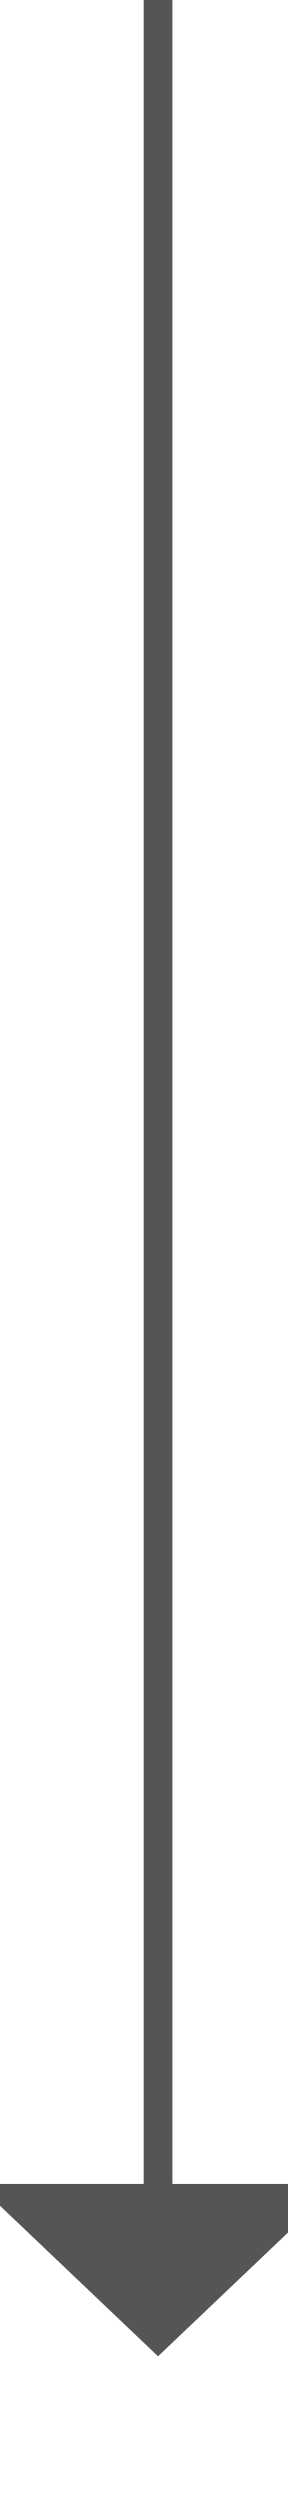
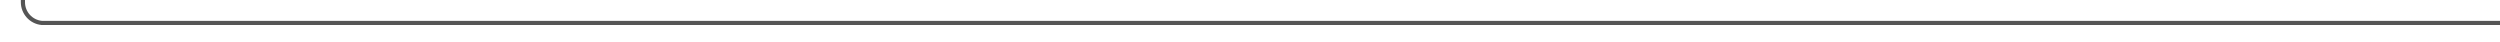
- <svg xmlns="http://www.w3.org/2000/svg" version="1.1" width="10px" height="87px" preserveAspectRatio="xMidYMin meet" viewBox="301 429  8 87">
-   <path d="M 305.5 429  L 305.5 506  " stroke-width="1" stroke="#555555" fill="none" />
-   <path d="M 299.2 505  L 305.5 511  L 311.8 505  L 299.2 505  Z " fill-rule="nonzero" fill="#555555" stroke="none" />
+ <svg xmlns="http://www.w3.org/2000/svg" version="1.1" width="600px" height="10px" preserveAspectRatio="xMinYMid meet" viewBox="144 1040  600 8">
+   <path d="M 744 1044.5  L 154 1044.5  A 5 5 0 0 1 149.5 1039.5 L 149.5 404  A 5 5 0 0 1 154.5 399.5 L 250 399.5  " stroke-width="1" stroke="#555555" fill="none" />
+   <path d="M 249 405.8  L 255 399.5  L 249 393.2  L 249 405.8  Z " fill-rule="nonzero" fill="#555555" stroke="none" />
</svg>
